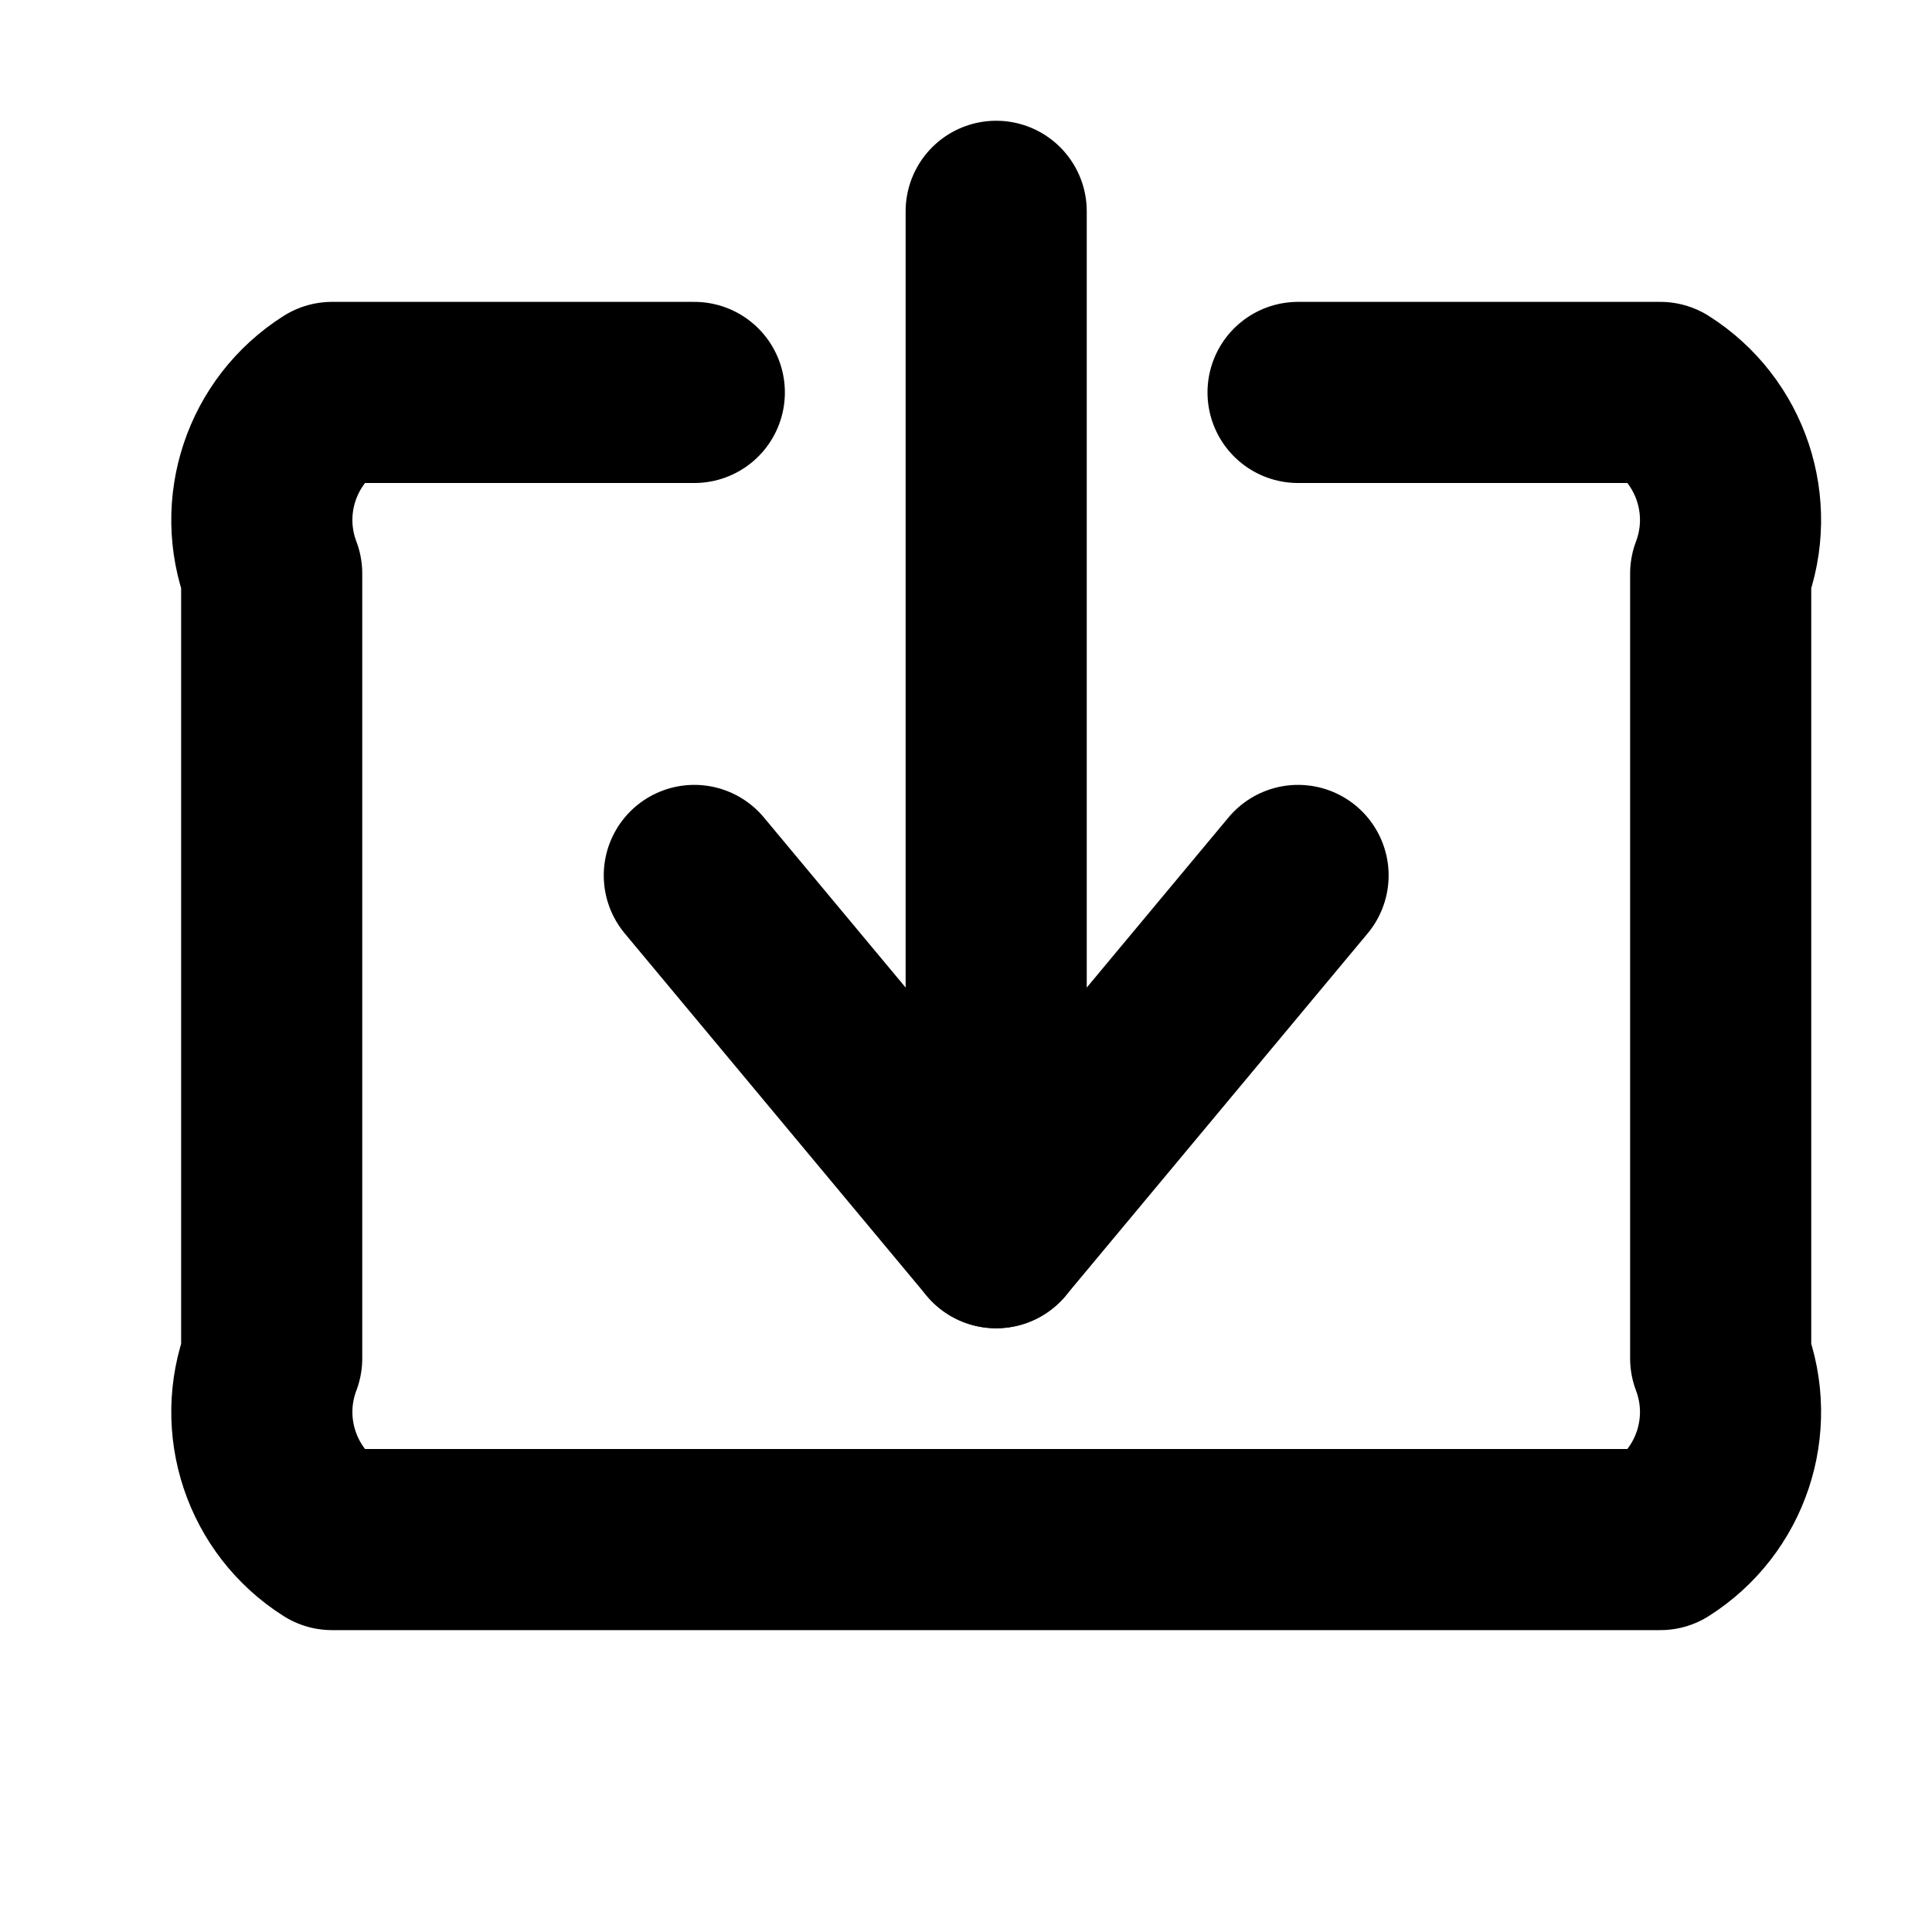
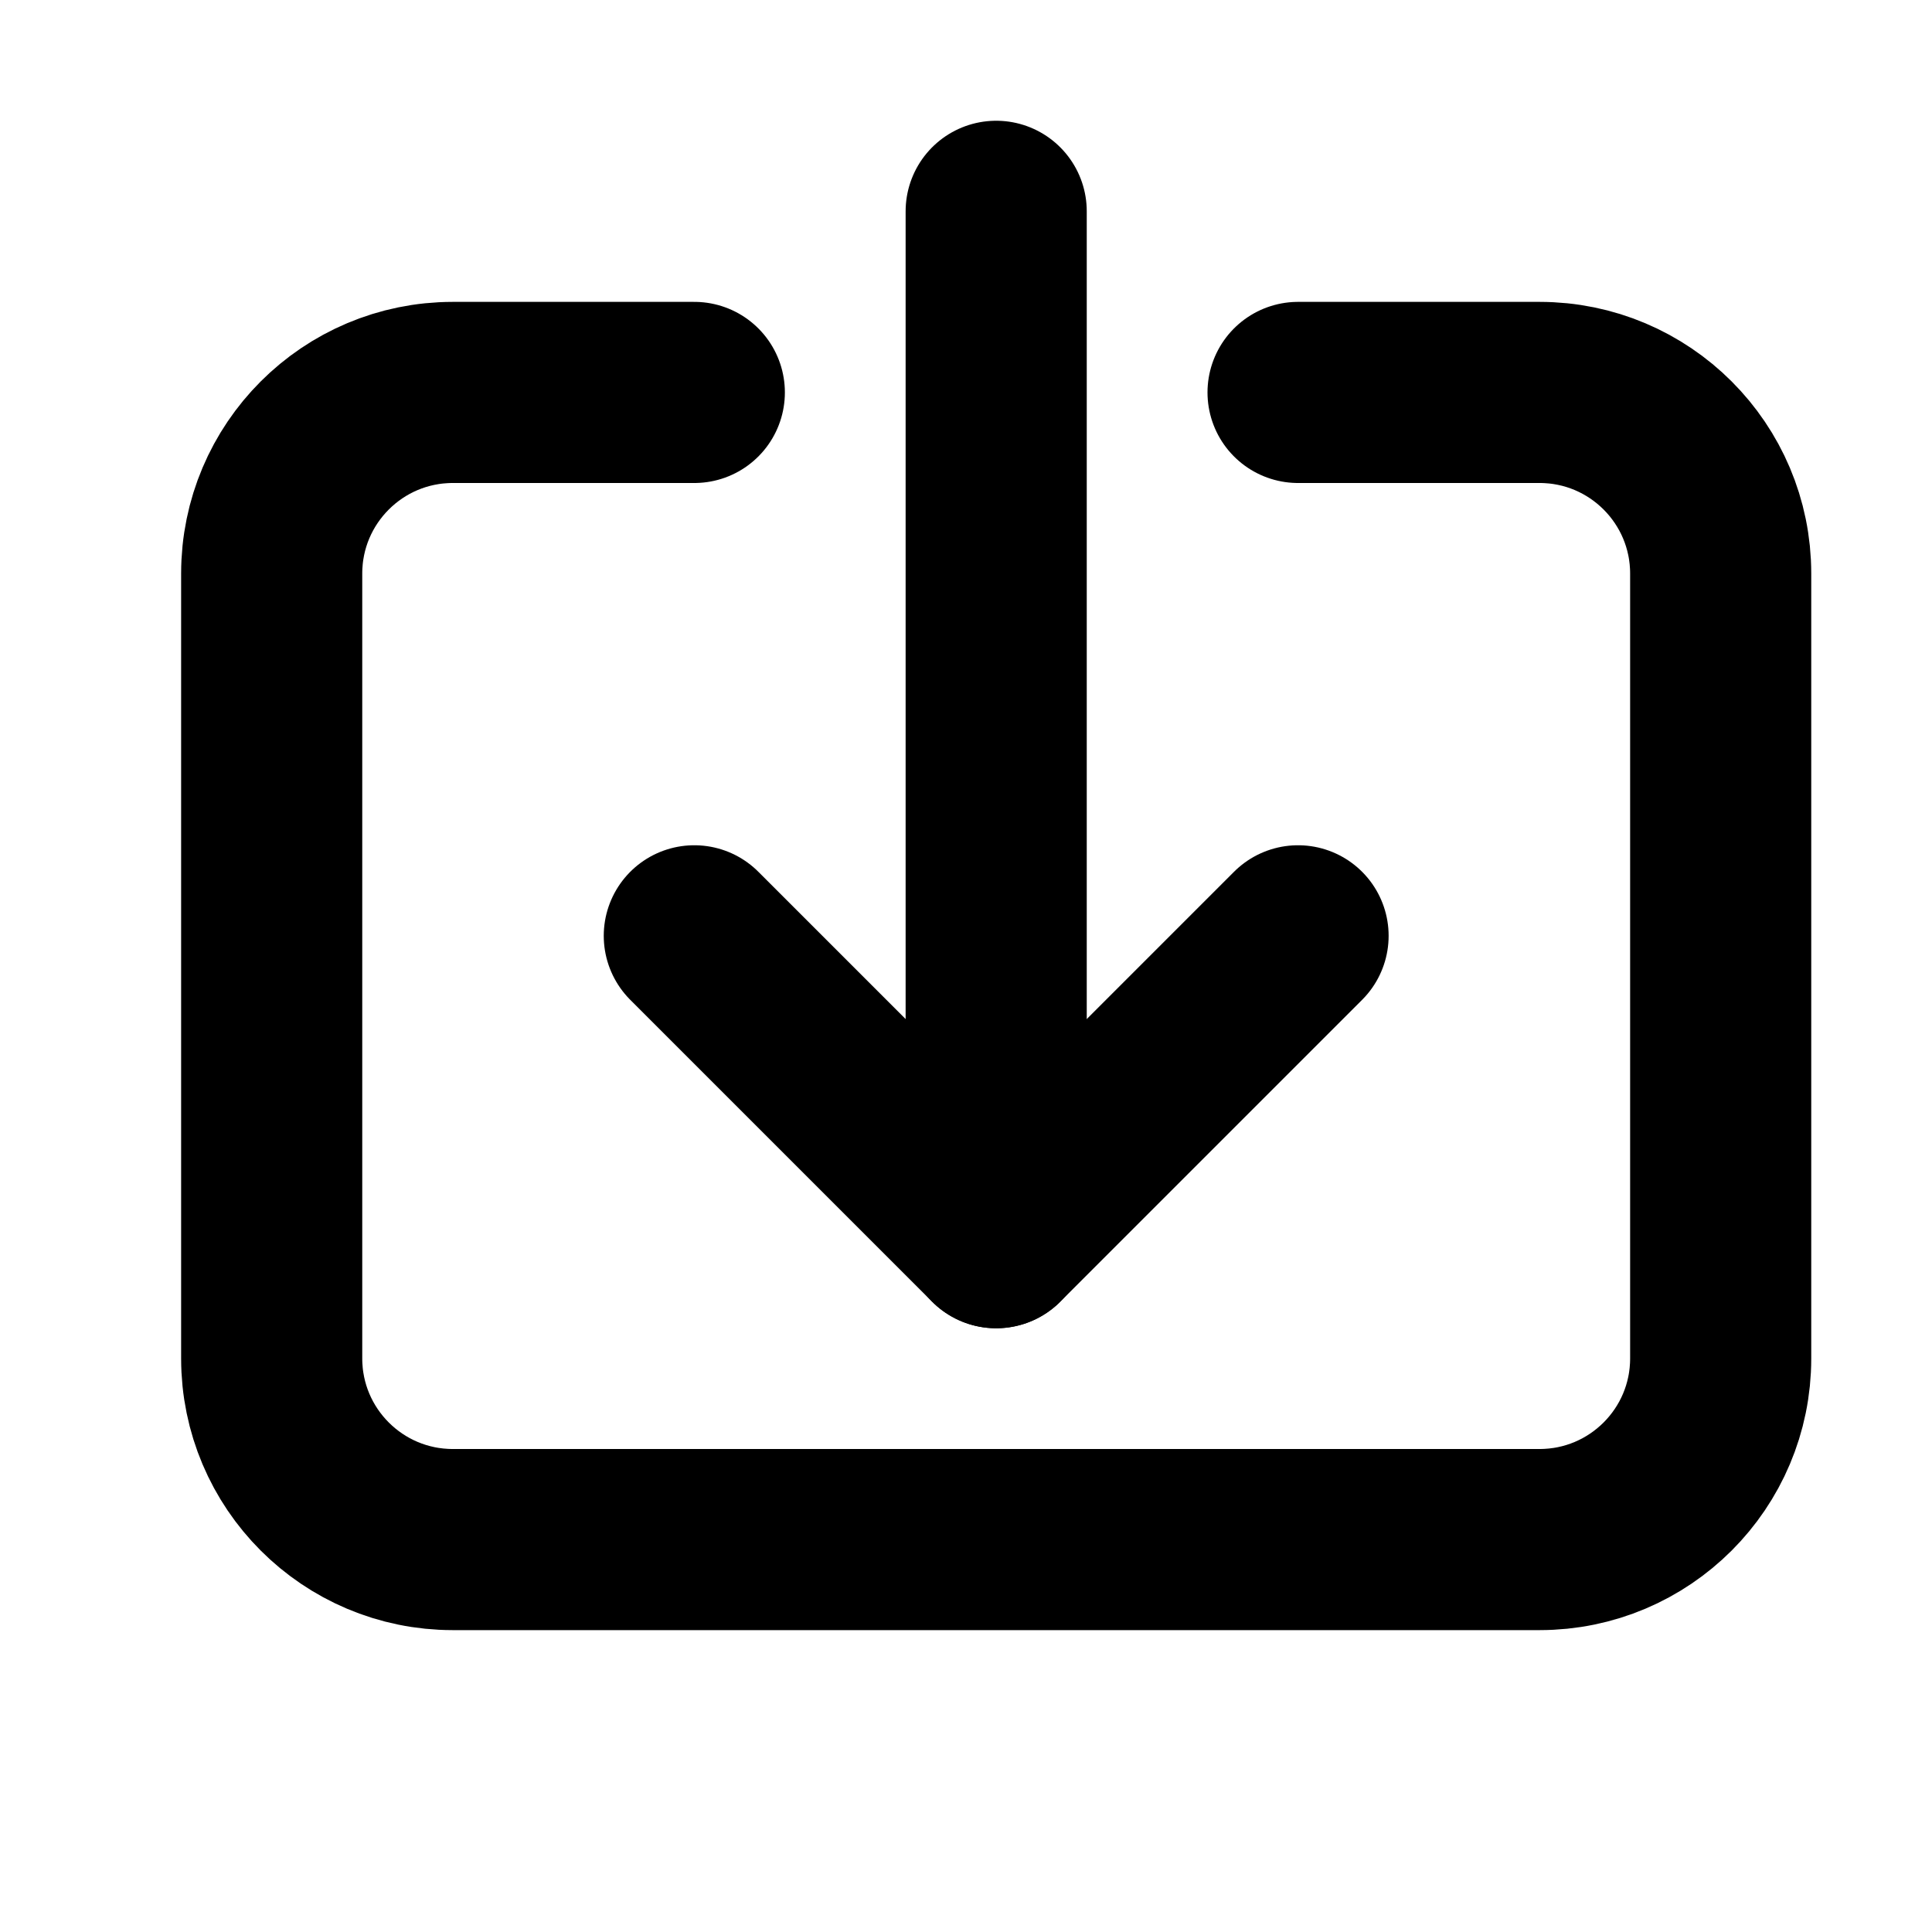
<svg xmlns="http://www.w3.org/2000/svg" width="16" height="16" viewBox="0 0 16 16" fill="none" stroke="currentColor" stroke-width="1.5" stroke-linecap="round" stroke-linejoin="round">
  <path d="M8.25 1.75 8.25 10.25" />
-   <path d="M5.75 7.25 8.25 10.25 10.75 7.25" />
-   <path d="M5.75 3.25 2.75 3.25A1.25 1.25 0 0 0 2.25 4.75L2.25 11.25A1.25 1.25 0 0 0 2.75 12.75L13.75 12.75A1.25 1.25 0 0 0 14.25 11.25L14.25 4.75A1.25 1.25 0 0 0 13.75 3.25L10.75 3.25" />
+   <path d="M5.75 7.75 8.25 10.25 10.75 7.75" />
+   <path d="M5.75 3.25 3.75 3.25A1.5 1.5 0 0 0 2.25 4.75L2.25 11.25A1.5 1.5 0 0 0 3.75 12.75L12.75 12.75A1.5 1.5 0 0 0 14.25 11.25L14.25 4.75A1.5 1.5 0 0 0 12.75 3.25L10.75 3.25" />
</svg>
